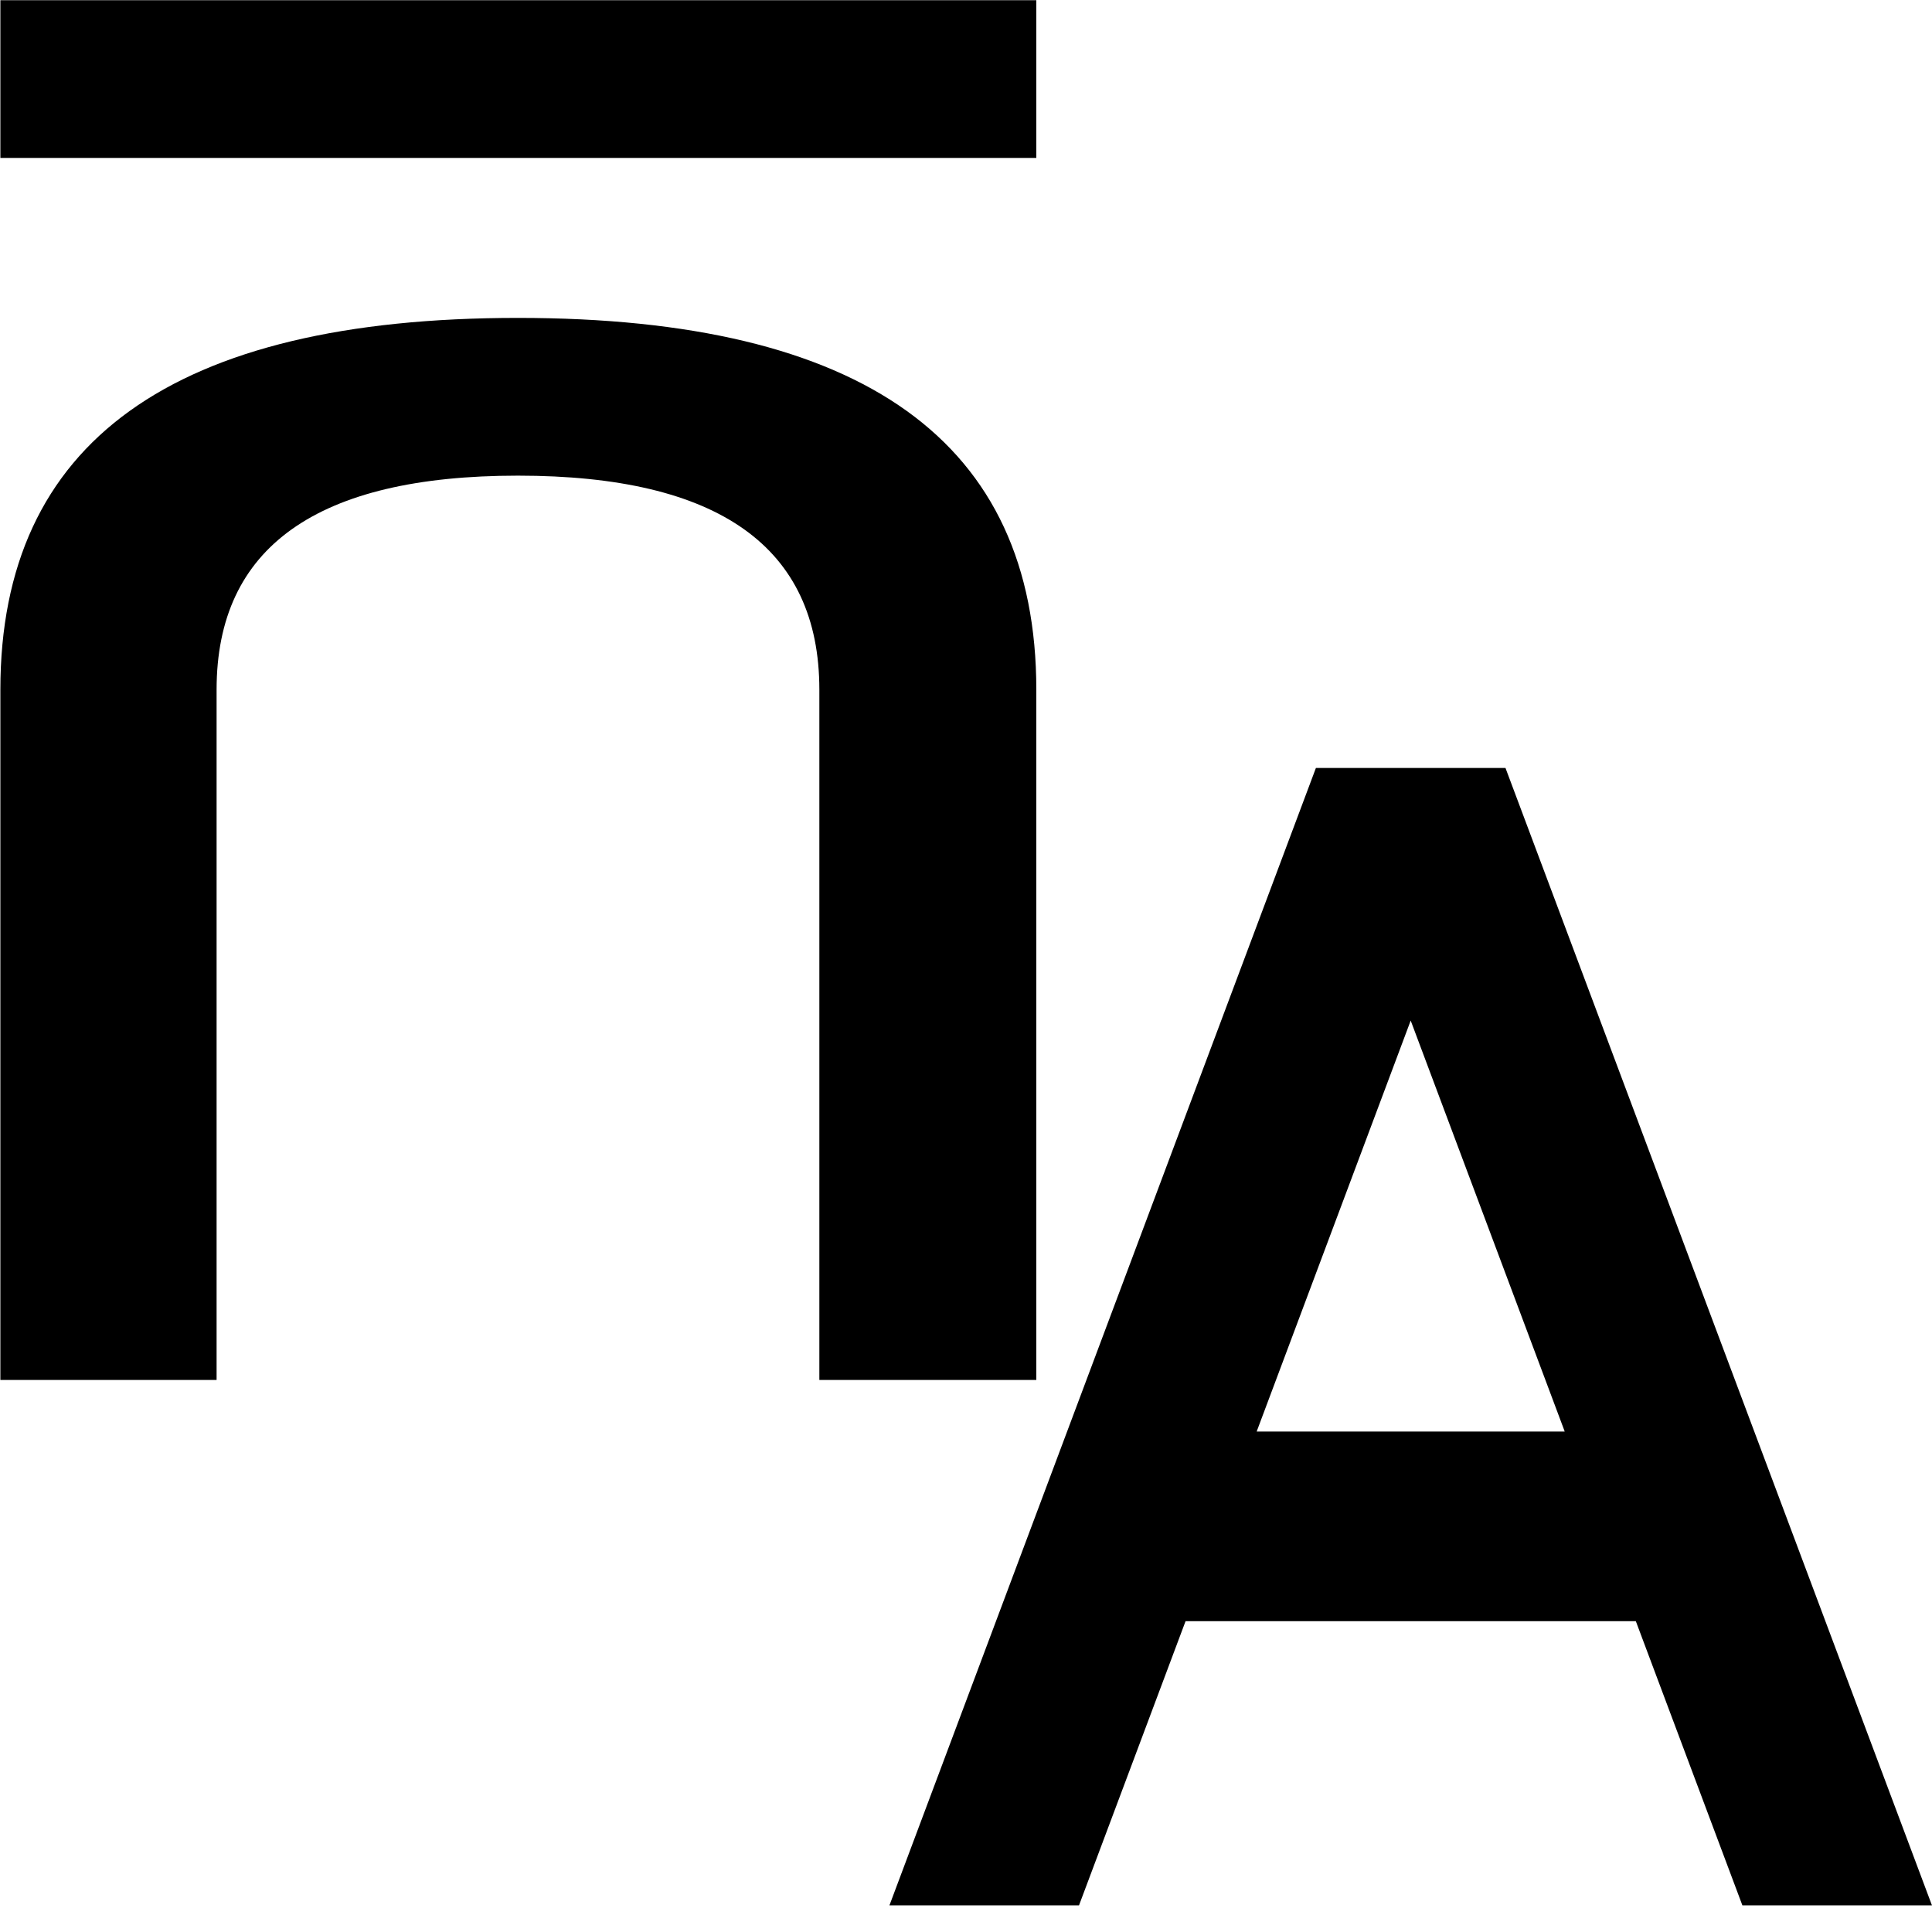
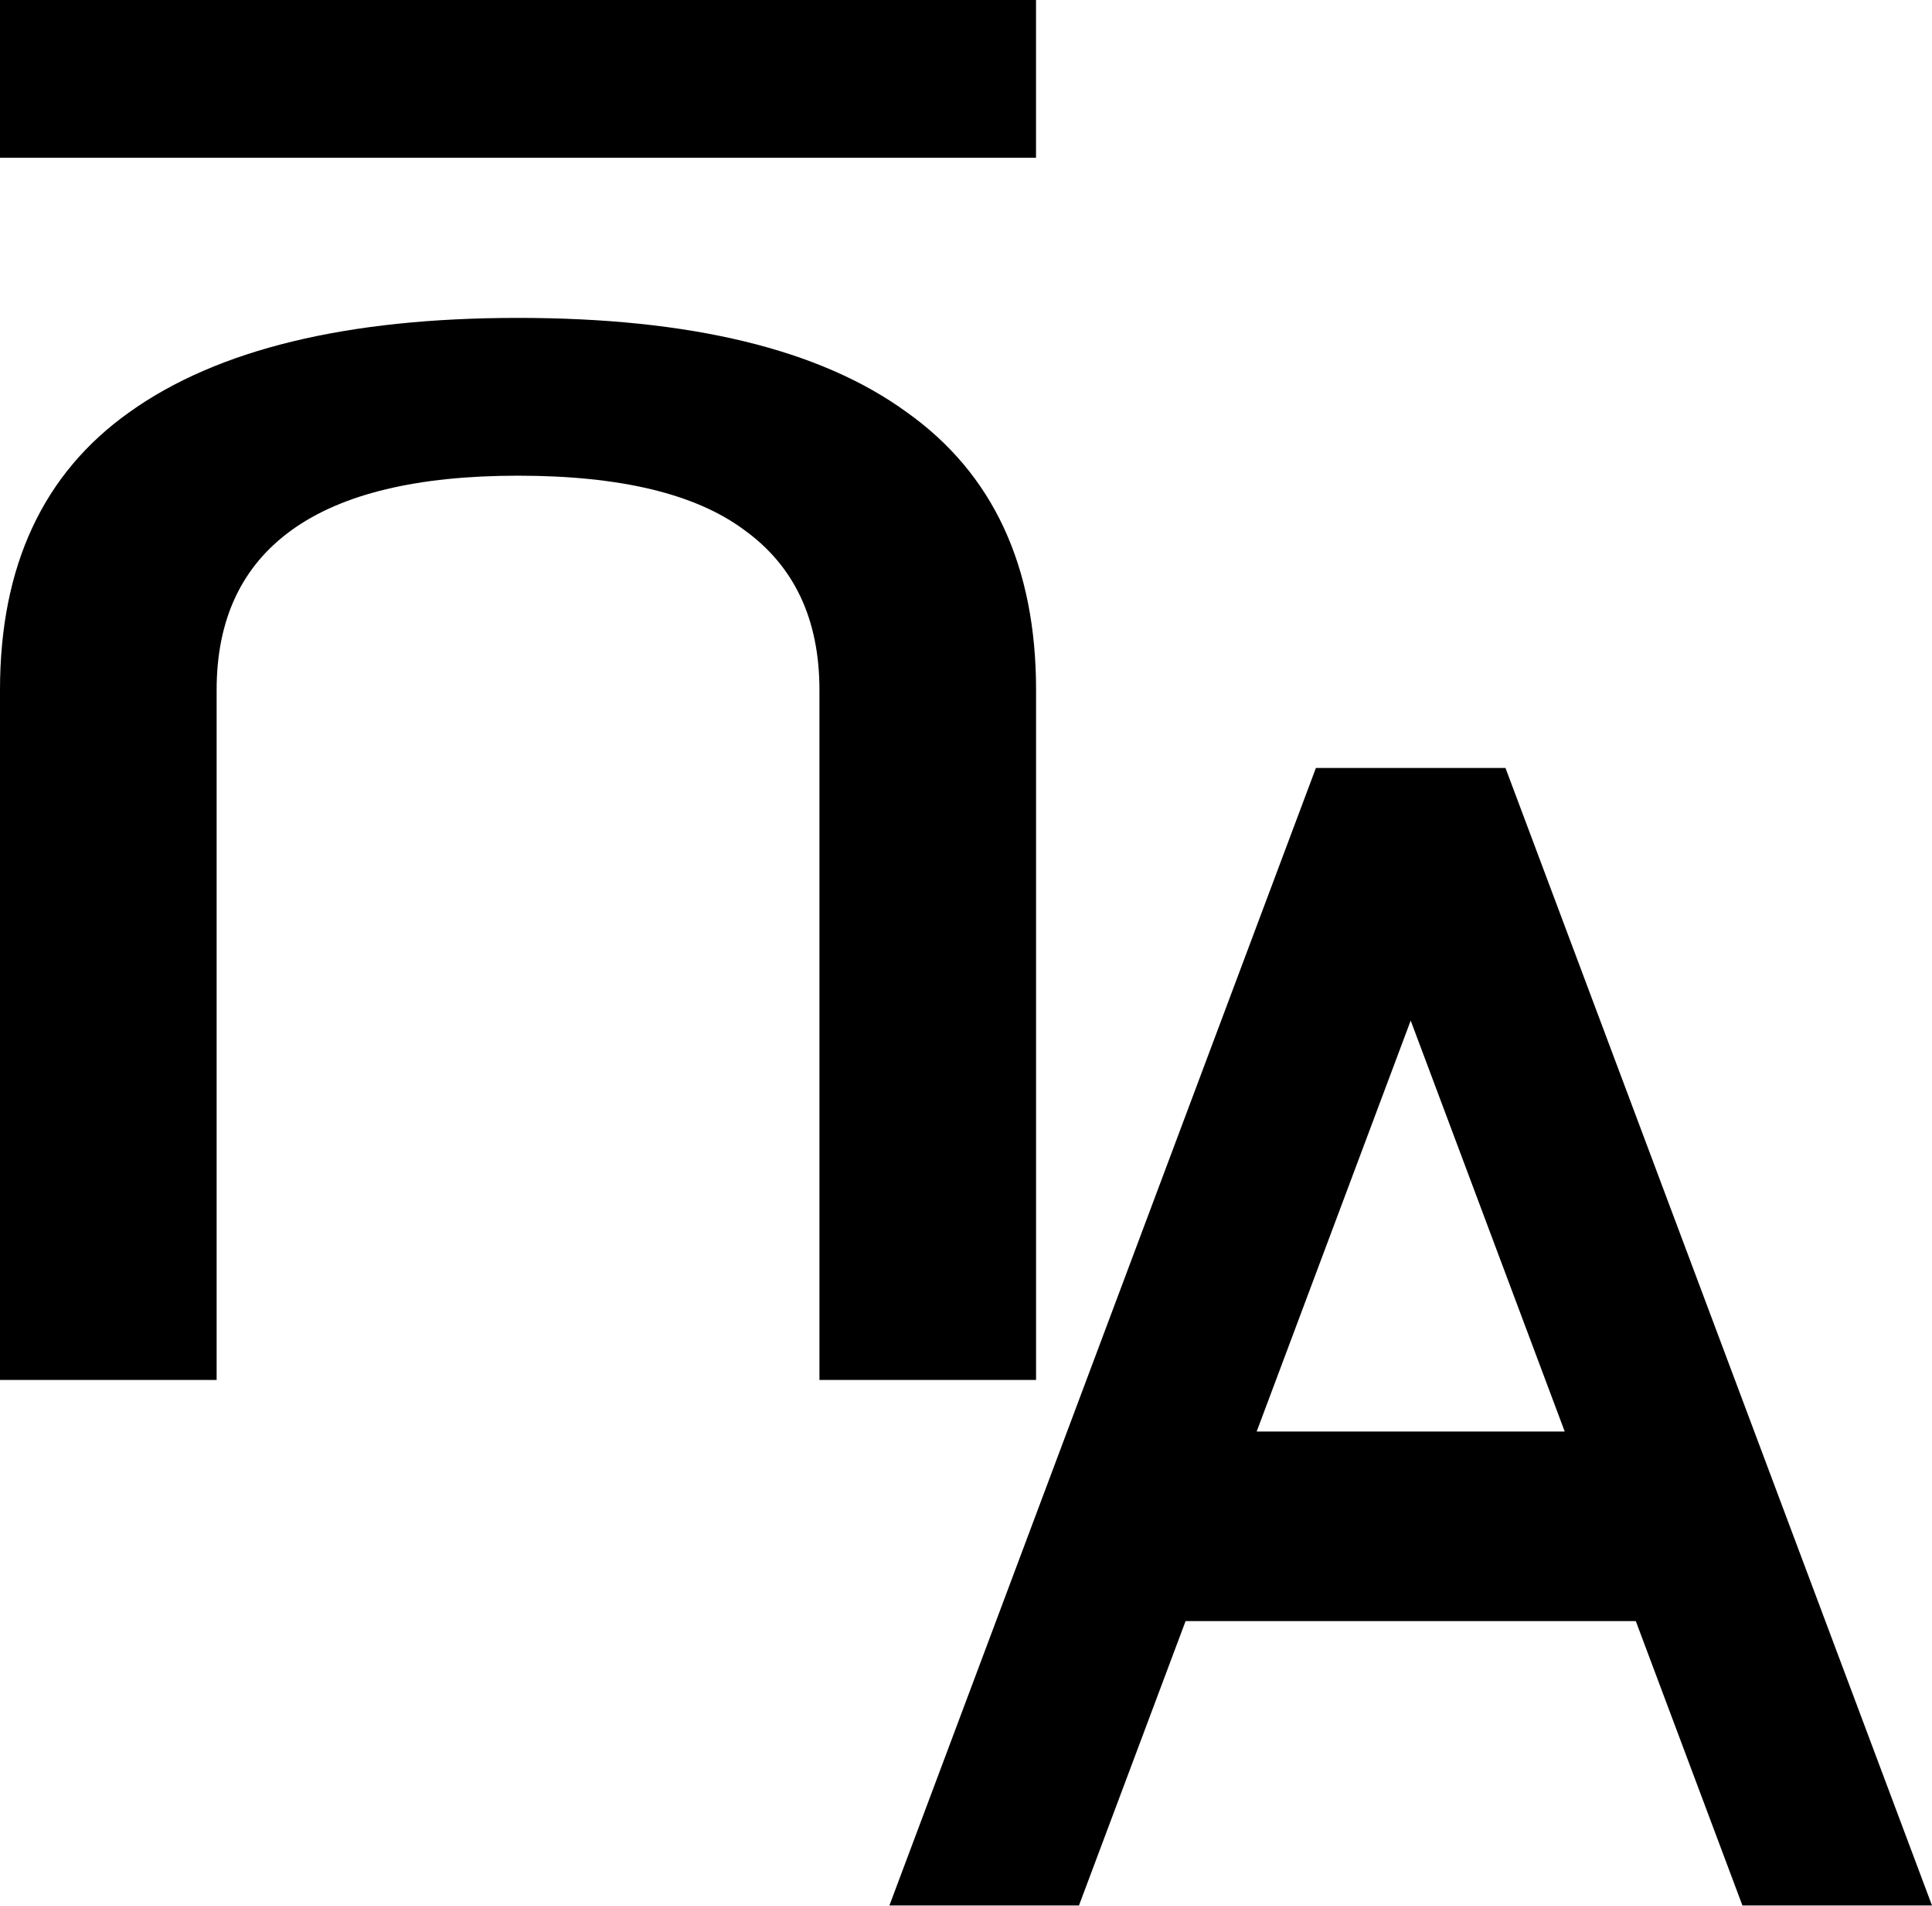
<svg xmlns="http://www.w3.org/2000/svg" width="40.767" height="40.202" viewBox="0 0 40.767 40.202" version="1.1" id="svg71">
  <defs id="defs75" />
  <path d="m 31.767,16.202 h -4 l -9,24 h 4 l 2.25,-6 h 9.5 l 2.25,6 h 4 z m -5.25,14 3.25,-8.67 3.25,8.67 z" id="path69" />
-   <text xml:space="preserve" style="font-style:normal;font-weight:normal;font-size:49.683px;line-height:1.25;font-family:sans-serif;letter-spacing:0px;word-spacing:0px;fill:#000000;fill-opacity:1;stroke:none;stroke-width:0.466" x="-4.869" y="29.114" id="text81">
-     <tspan id="tspan79" x="-4.869" y="29.114" style="stroke-width:0.466">ក</tspan>
-   </text>
+   <g aria-label="ក" style="font-style:normal;font-weight:normal;font-size:49.683px;line-height:1.25;font-family:sans-serif;letter-spacing:0px;word-spacing:0px;fill:#000000;fill-opacity:1;stroke:none;stroke-width:0.466" id="text81">
+     <path d="M 8.7738037e-8,3.329 V -7.0953369e-7 H 21.861 V 3.329 Z m 0,25.785 v -14.557 q 0,-3.925 2.733,-5.863 2.782,-1.987 8.198,-1.987 5.465,0 8.198,1.987 2.733,1.938 2.733,5.863 v 14.557 h -4.571 v -14.557 q 0,-2.236 -1.59,-3.378 -1.54,-1.143 -4.77,-1.143 -3.18,0 -4.77,1.143 -1.59,1.143 -1.59,3.378 v 14.557 z" style="stroke-width:0.466" id="path65" />
+   </g>
</svg>
